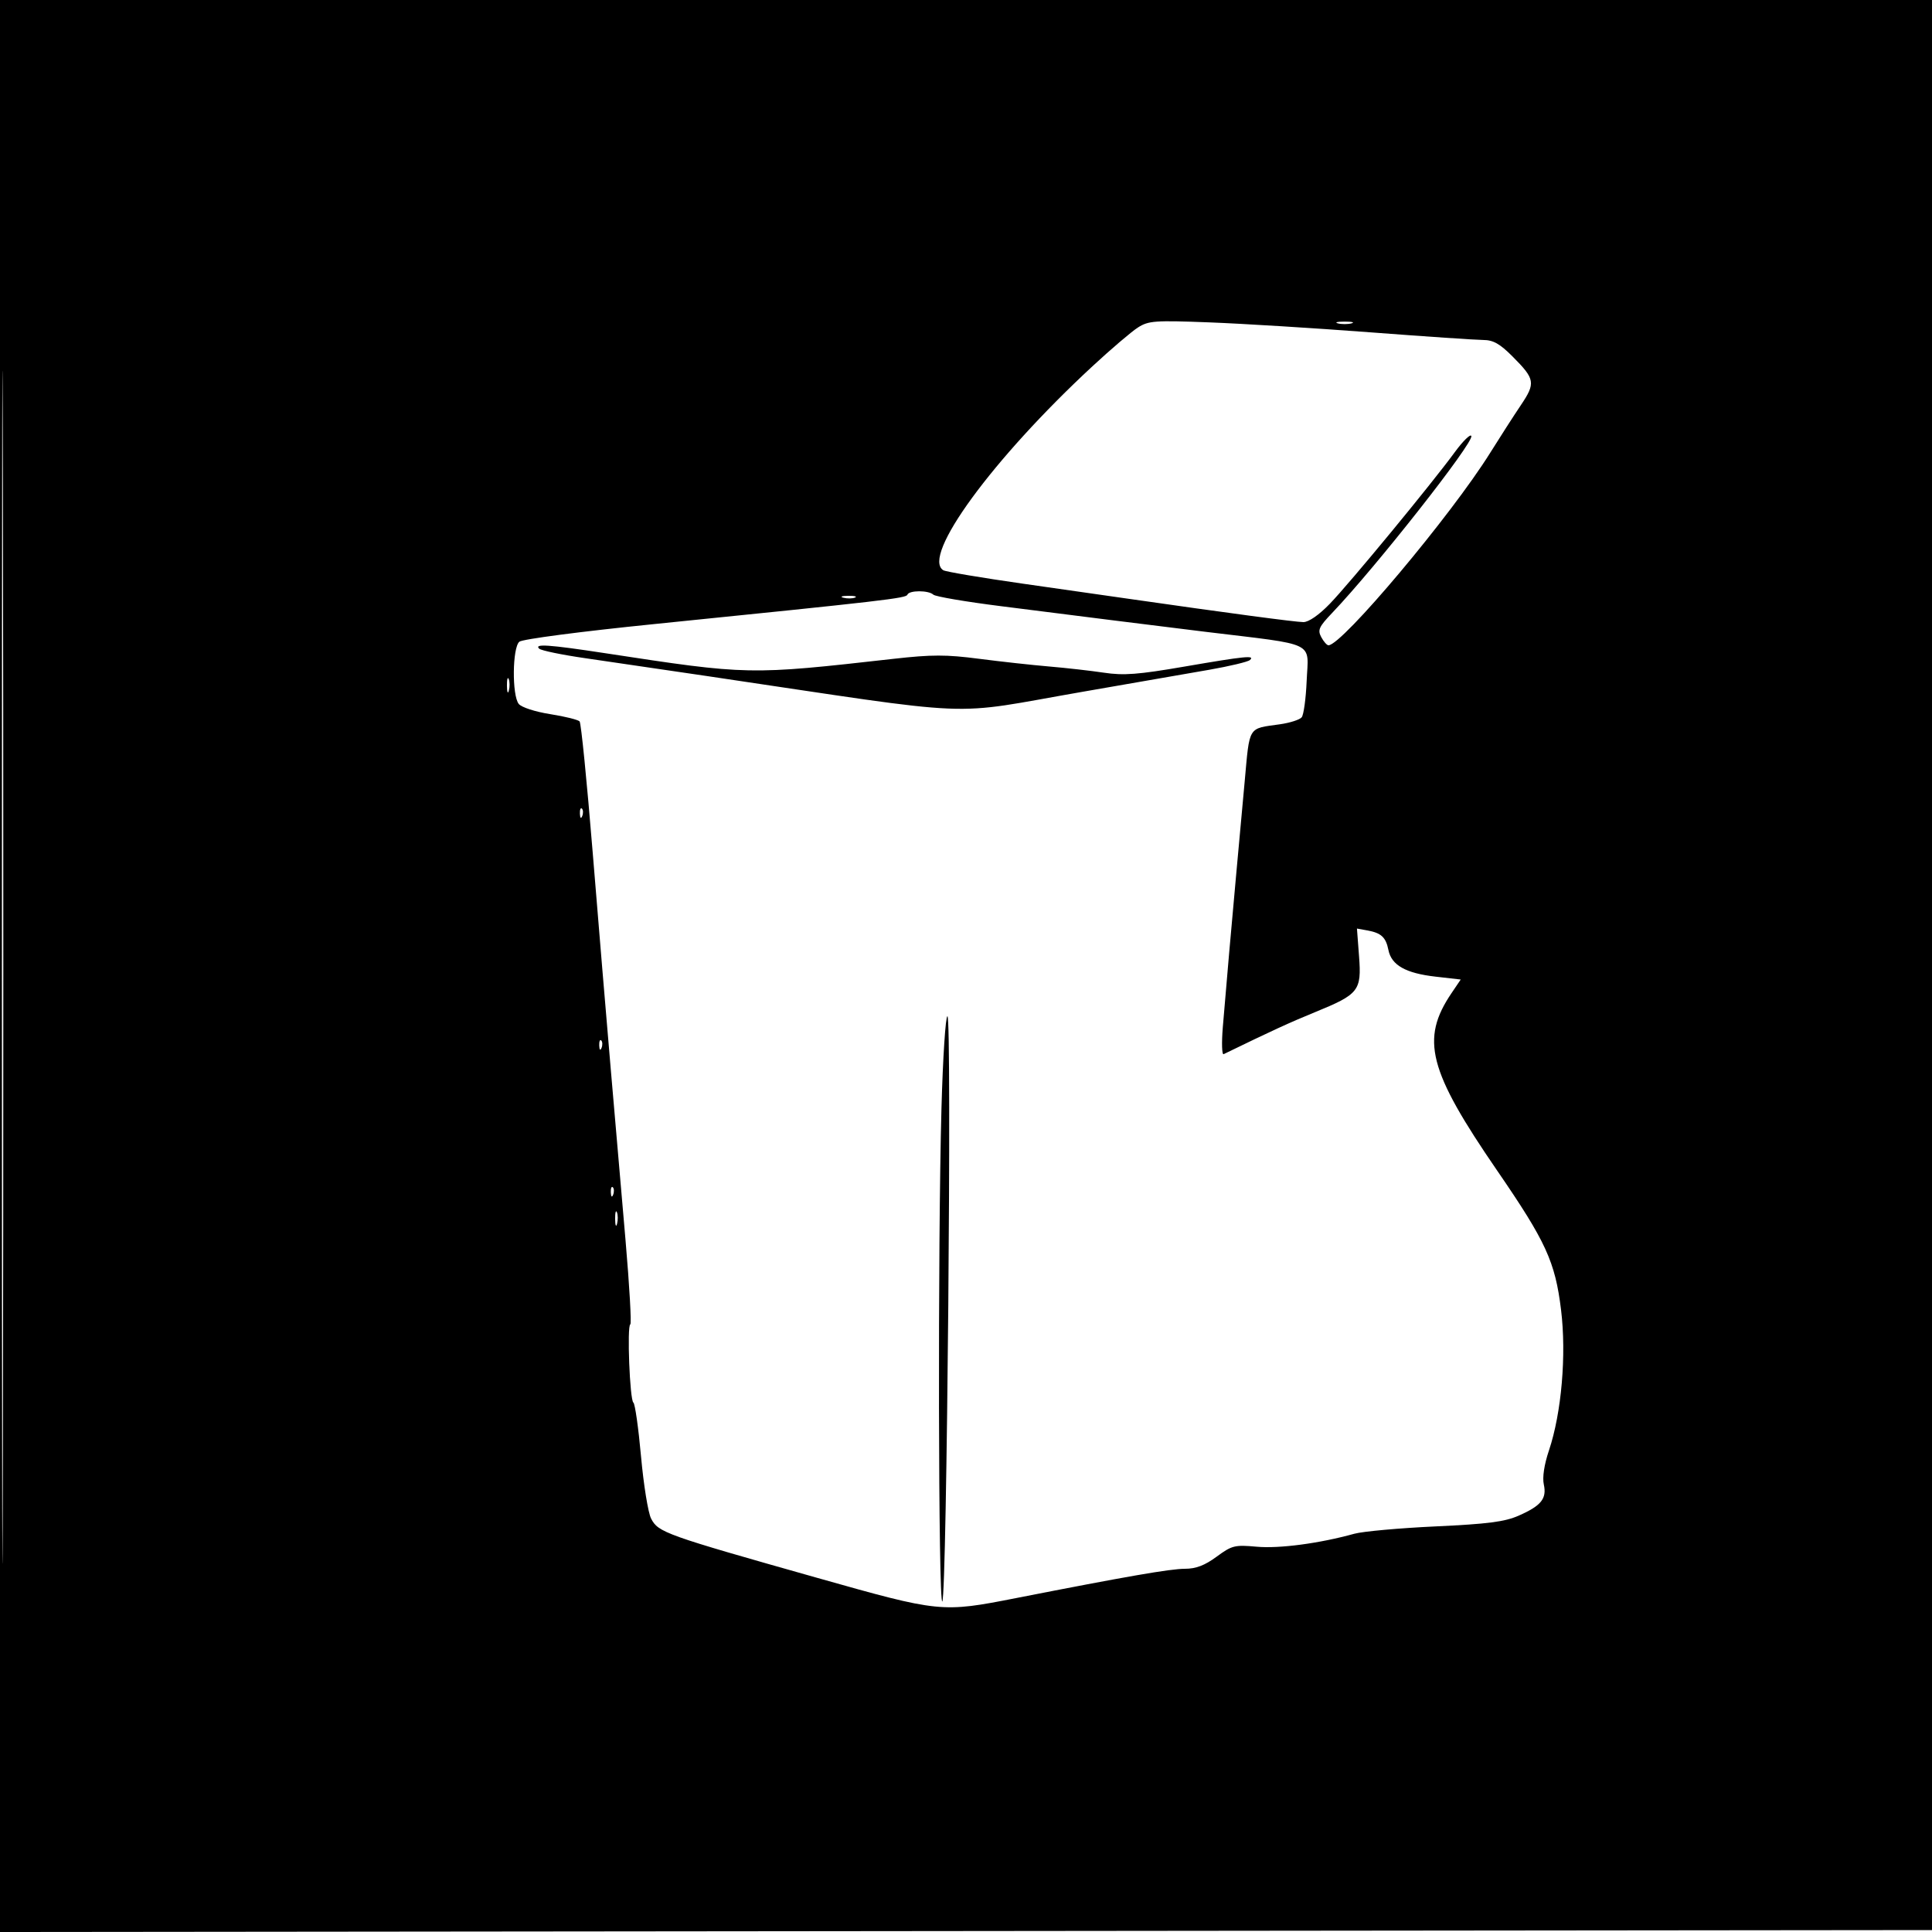
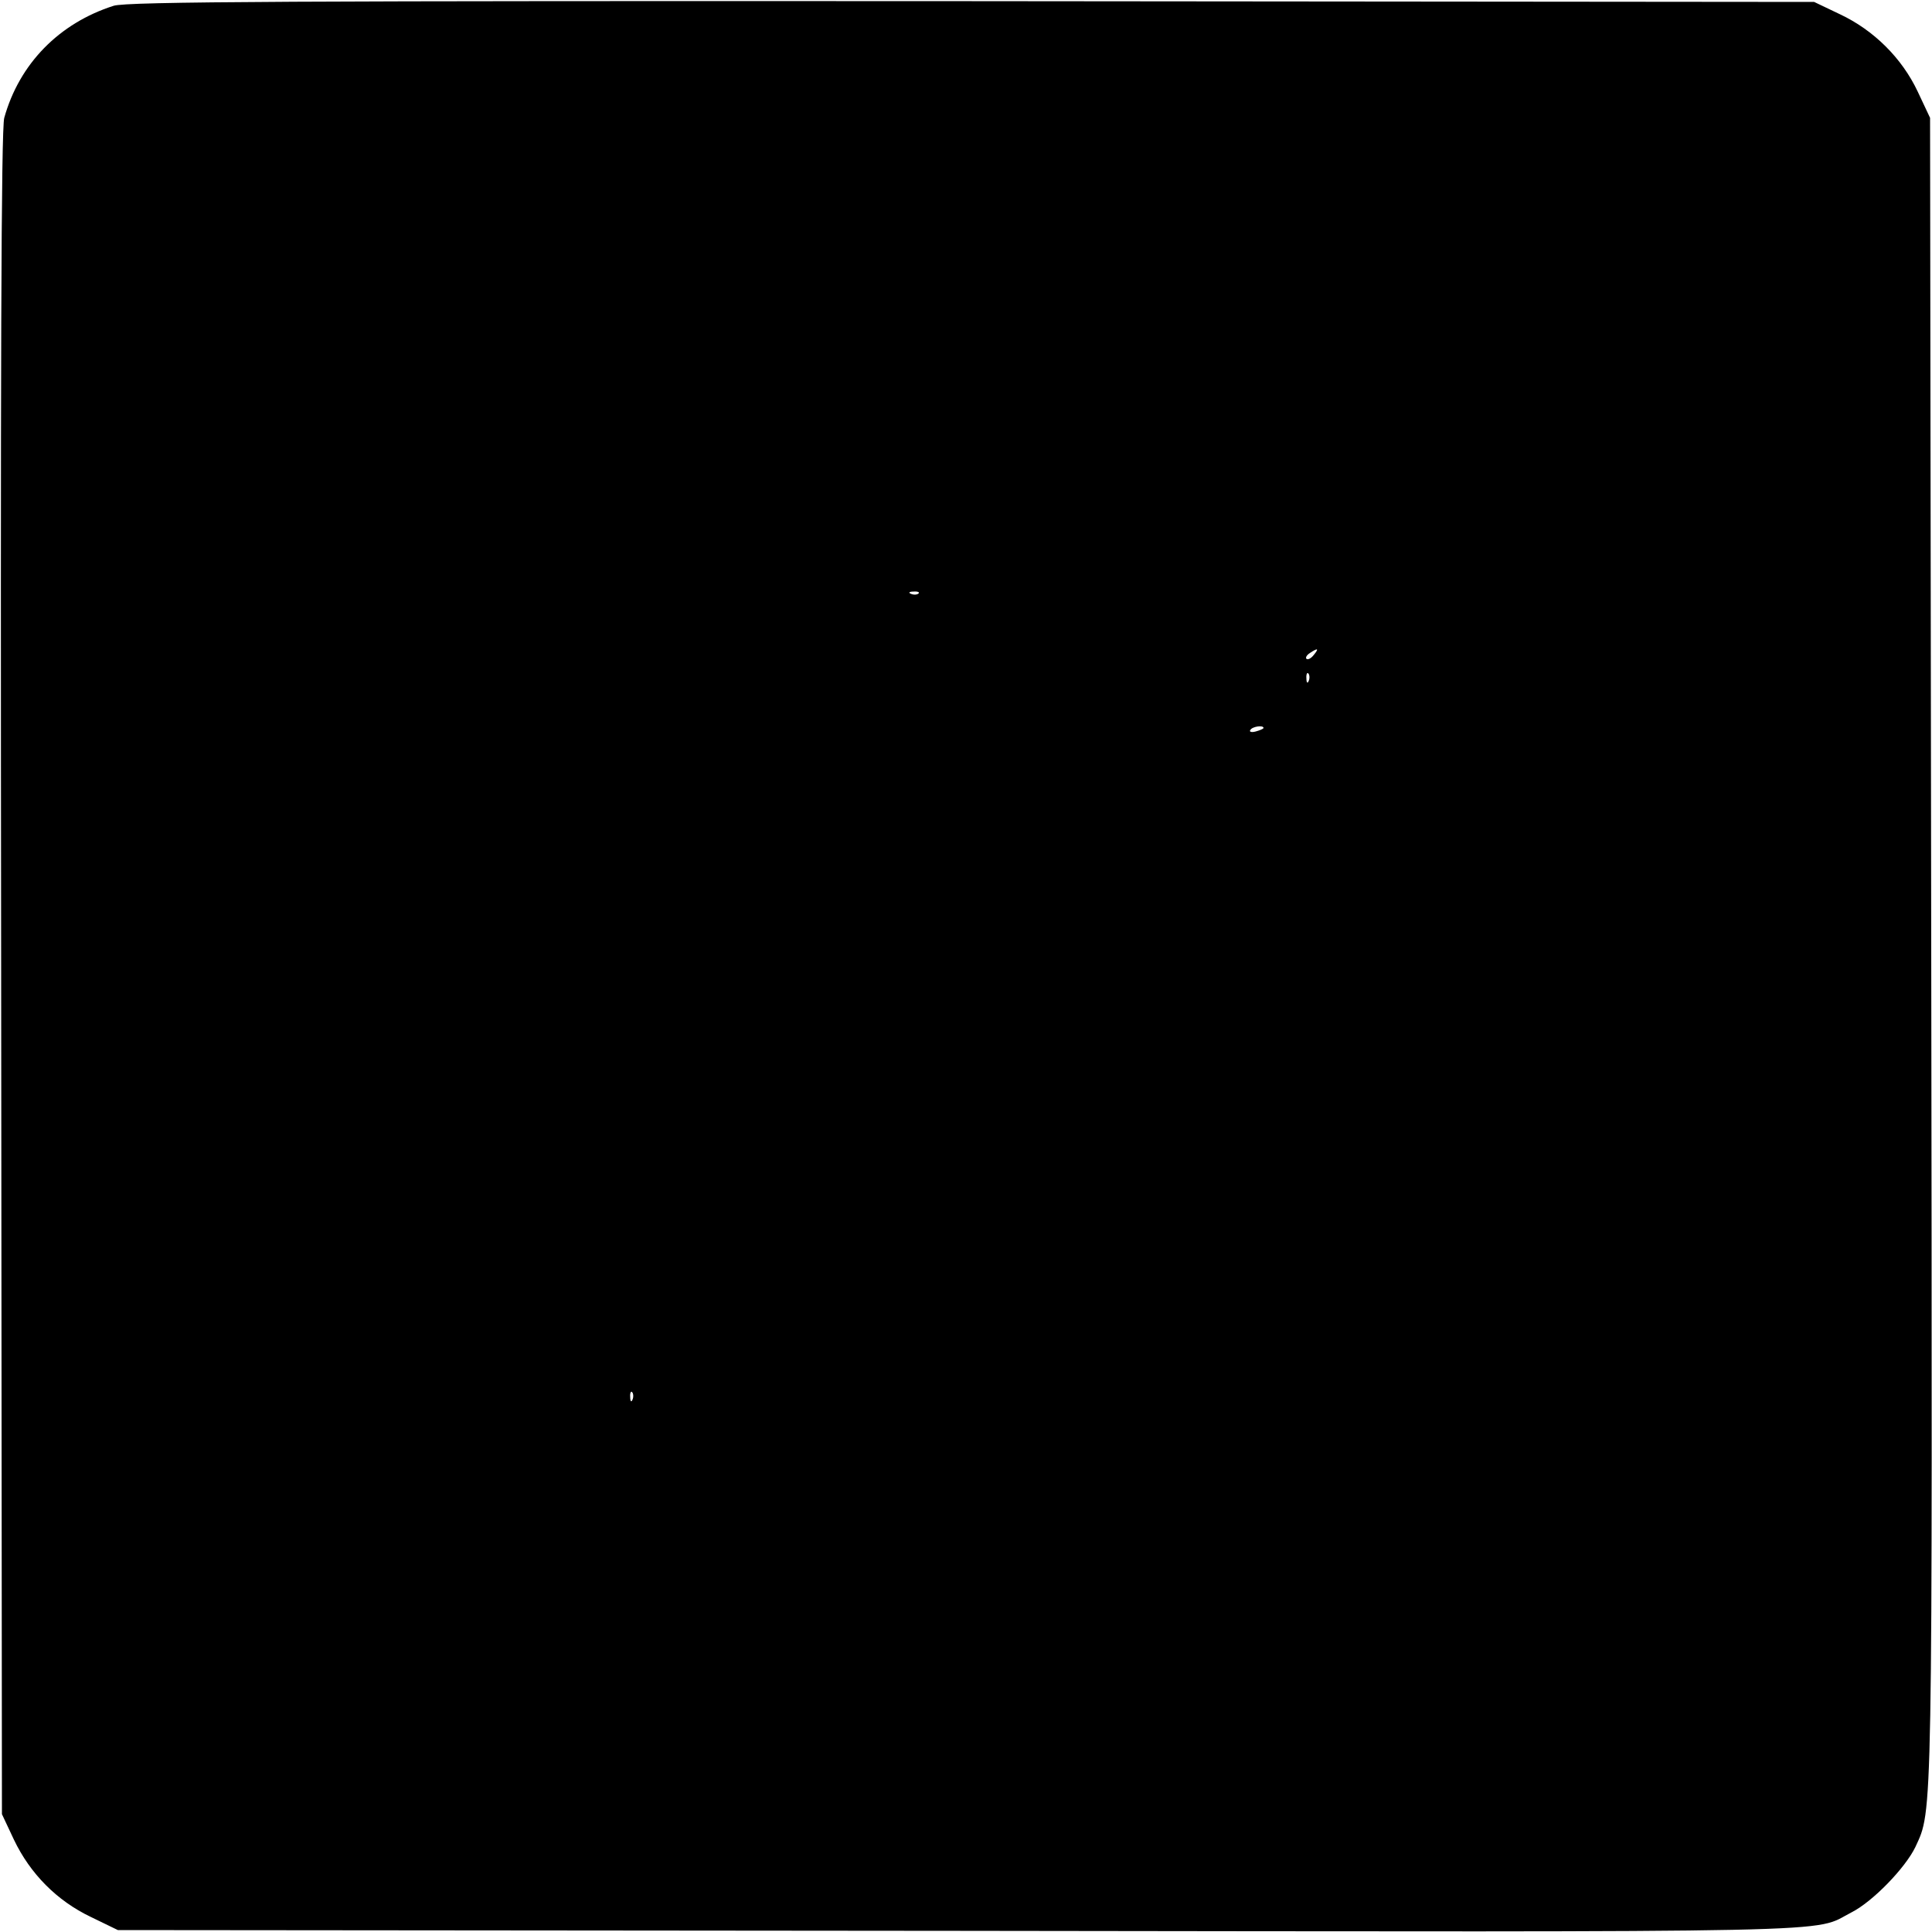
- <svg xmlns="http://www.w3.org/2000/svg" width="500" height="500" viewBox="0 0 500 500" version="1.1">
-   <path d="M 0 250.002 L 0 500.004 250.250 499.752 L 500.500 499.500 500.752 249.750 L 501.004 0 250.502 0 L 0 0 0 250.002 M 0.492 250.500 C 0.492 388, 0.608 444.101, 0.750 375.170 C 0.892 306.238, 0.892 193.738, 0.750 125.170 C 0.608 56.601, 0.492 113, 0.492 250.500 M 294.493 84.757 C 292.839 85.812, 287.537 90.334, 282.710 94.805 C 256.868 118.746, 238.385 144.029, 244.128 147.579 C 244.749 147.963, 254.087 149.537, 264.878 151.077 C 275.670 152.617, 287.875 154.363, 292 154.955 C 317.341 158.596, 335.362 161, 337.319 161 C 338.700 161, 341.357 159.156, 344.165 156.250 C 349.335 150.899, 370.425 125.315, 376.449 117.085 C 378.620 114.119, 380.570 112.210, 380.781 112.844 C 381.371 114.614, 356.111 146.718, 344.750 158.636 C 341.323 162.231, 340.956 163.048, 341.939 164.886 C 342.561 166.049, 343.402 167, 343.807 167 C 347.319 167, 375.547 133.402, 385.663 117.181 C 388.174 113.156, 391.731 107.628, 393.569 104.897 C 397.465 99.108, 397.300 98.128, 391.439 92.250 C 388.151 88.953, 386.449 87.997, 383.850 87.985 C 382.008 87.976, 368.800 87.082, 354.500 85.996 C 340.200 84.911, 321.525 83.757, 313 83.431 C 298.837 82.890, 297.241 83.004, 294.493 84.757 M 346.250 83.689 C 347.212 83.941, 348.788 83.941, 349.750 83.689 C 350.712 83.438, 349.925 83.232, 348 83.232 C 346.075 83.232, 345.288 83.438, 346.250 83.689 M 234.833 153.906 C 234.496 154.823, 229.138 155.445, 169.160 161.525 C 150.212 163.446, 135.211 165.410, 134.410 166.075 C 132.595 167.581, 132.472 179.961, 134.250 182.174 C 134.958 183.056, 138.495 184.204, 142.405 184.820 C 146.203 185.420, 149.622 186.268, 150.003 186.705 C 150.384 187.142, 151.903 202.350, 153.379 220.500 C 154.855 238.650, 156.956 263.850, 158.047 276.500 C 159.139 289.150, 160.867 309.175, 161.889 321 C 162.910 332.825, 163.466 342.611, 163.123 342.748 C 162.234 343.101, 162.991 362.369, 163.918 362.987 C 164.341 363.269, 165.231 369.529, 165.895 376.898 C 166.559 384.267, 167.733 391.516, 168.504 393.007 C 170.358 396.593, 172.101 397.215, 211.500 408.349 C 243.299 417.336, 243.657 417.372, 263.073 413.561 C 291.605 407.962, 302.910 406, 306.649 406 C 309.510 406, 311.786 405.132, 314.866 402.867 C 318.838 399.946, 319.542 399.771, 325.244 400.288 C 331.075 400.817, 341.486 399.434, 350.500 396.933 C 352.700 396.323, 362.150 395.468, 371.500 395.034 C 385.046 394.404, 389.417 393.840, 393.014 392.258 C 398.864 389.686, 400.345 387.848, 399.536 384.165 C 399.136 382.344, 399.636 379.040, 400.868 375.374 C 404.128 365.664, 405.423 350.616, 403.999 338.992 C 402.472 326.527, 400.089 321.331, 387.475 302.964 C 369.647 277.004, 367.578 268.952, 375.666 257 L 378.034 253.500 371.483 252.751 C 363.793 251.871, 360.107 249.786, 359.324 245.871 C 358.660 242.549, 357.465 241.442, 353.839 240.790 L 351.178 240.311 351.723 247.521 C 352.394 256.393, 351.673 257.310, 340.410 261.912 C 333.829 264.601, 329.213 266.721, 316.679 272.815 C 316.227 273.034, 316.129 269.903, 316.460 265.857 C 317.265 256.032, 318.863 237.798, 319.997 225.500 C 320.504 220, 321.460 209.545, 322.121 202.266 C 323.444 187.696, 322.873 188.626, 331.218 187.448 C 333.813 187.082, 336.357 186.269, 336.873 185.641 C 337.389 185.014, 337.968 180.796, 338.160 176.270 C 338.603 165.799, 341.174 167.052, 312 163.514 C 305.675 162.747, 294.875 161.406, 288 160.535 C 281.125 159.664, 268.075 158.016, 259 156.873 C 249.925 155.730, 242.072 154.391, 241.550 153.897 C 240.312 152.728, 235.264 152.735, 234.833 153.906 M 218.269 154.693 C 219.242 154.947, 220.592 154.930, 221.269 154.656 C 221.946 154.382, 221.150 154.175, 219.500 154.195 C 217.850 154.215, 217.296 154.439, 218.269 154.693 M 139.550 167.881 C 140.072 168.365, 145.450 169.475, 151.500 170.346 C 157.550 171.218, 171.725 173.297, 183 174.968 C 255.704 185.738, 244.208 185.262, 280.364 178.999 C 293.089 176.795, 307.775 174.242, 313 173.327 C 318.225 172.411, 322.927 171.288, 323.450 170.831 C 324.930 169.536, 322.296 169.798, 306.522 172.513 C 294.517 174.579, 290.818 174.860, 285.711 174.094 C 282.295 173.582, 275.900 172.858, 271.500 172.486 C 267.100 172.113, 258.922 171.214, 253.326 170.487 C 244.879 169.389, 241.145 169.390, 231.326 170.494 C 193.707 174.725, 193.834 174.727, 156.500 169.030 C 142.028 166.821, 138.122 166.557, 139.550 167.881 M 131.195 177.500 C 131.215 179.150, 131.439 179.704, 131.693 178.731 C 131.947 177.758, 131.930 176.408, 131.656 175.731 C 131.382 175.054, 131.175 175.850, 131.195 177.500 M 150.079 210.583 C 150.127 211.748, 150.364 211.985, 150.683 211.188 C 150.972 210.466, 150.936 209.603, 150.604 209.271 C 150.272 208.939, 150.036 209.529, 150.079 210.583 M 243.653 286.750 C 242.682 322.035, 242.841 415.572, 243.870 414.455 C 245.047 413.178, 246.366 263, 245.200 263 C 244.709 263, 244.013 273.688, 243.653 286.750 M 155.079 270.583 C 155.127 271.748, 155.364 271.985, 155.683 271.188 C 155.972 270.466, 155.936 269.603, 155.604 269.271 C 155.272 268.939, 155.036 269.529, 155.079 270.583 M 158.079 308.583 C 158.127 309.748, 158.364 309.985, 158.683 309.188 C 158.972 308.466, 158.936 307.603, 158.604 307.271 C 158.272 306.939, 158.036 307.529, 158.079 308.583 M 159.195 315.500 C 159.215 317.150, 159.439 317.704, 159.693 316.731 C 159.947 315.758, 159.930 314.408, 159.656 313.731 C 159.382 313.054, 159.175 313.850, 159.195 315.500" stroke="none" fill="black" fill-rule="evenodd" />
+ <svg xmlns="http://www.w3.org/2000/svg" version="1.0" width="500pt" height="500pt" viewBox="0 0 500 500" preserveAspectRatio="xMidYMid meet">
+   <g transform="translate(0,500) scale(0.1,-0.1)" fill="#000000" stroke="none">
+     <path d="M294 4985 c-141 -45 -244 -150 -283 -290 -8 -29 -10 -644 -8 -2215 l2 -2175 31 -66 c42 -88 111 -158 199 -200 l70 -34 2180 -2 c2361 -3 2201 -6 2307 48 55 28 139 115 165 169 45 98 44 41 41 2315 l-3 2160 -32 68 c-41 87 -114 159 -201 200 l-67 32 -2180 2 c-1750 1 -2188 -1 -2221 -12z m2083 -1521 c-3 -3 -12 -4 -19 -1 -8 3 -5 6 6 6 11 1 17 -2 13 -5z m1023 -159 c-7 -9 -15 -13 -19 -10 -3 3 1 10 9 15 21 14 24 12 10 -5z m-13 -67 c-3 -8 -6 -5 -6 6 -1 11 2 17 5 13 3 -3 4 -12 1 -19z m-117 -122 c0 -2 -9 -6 -20 -9 -11 -3 -18 -1 -14 4 5 9 34 13 34 5z m-1633 -1738 c-3 -8 -6 -5 -6 6 -1 11 2 17 5 13 3 -3 4 -12 1 -19z" />
+   </g>
</svg>
